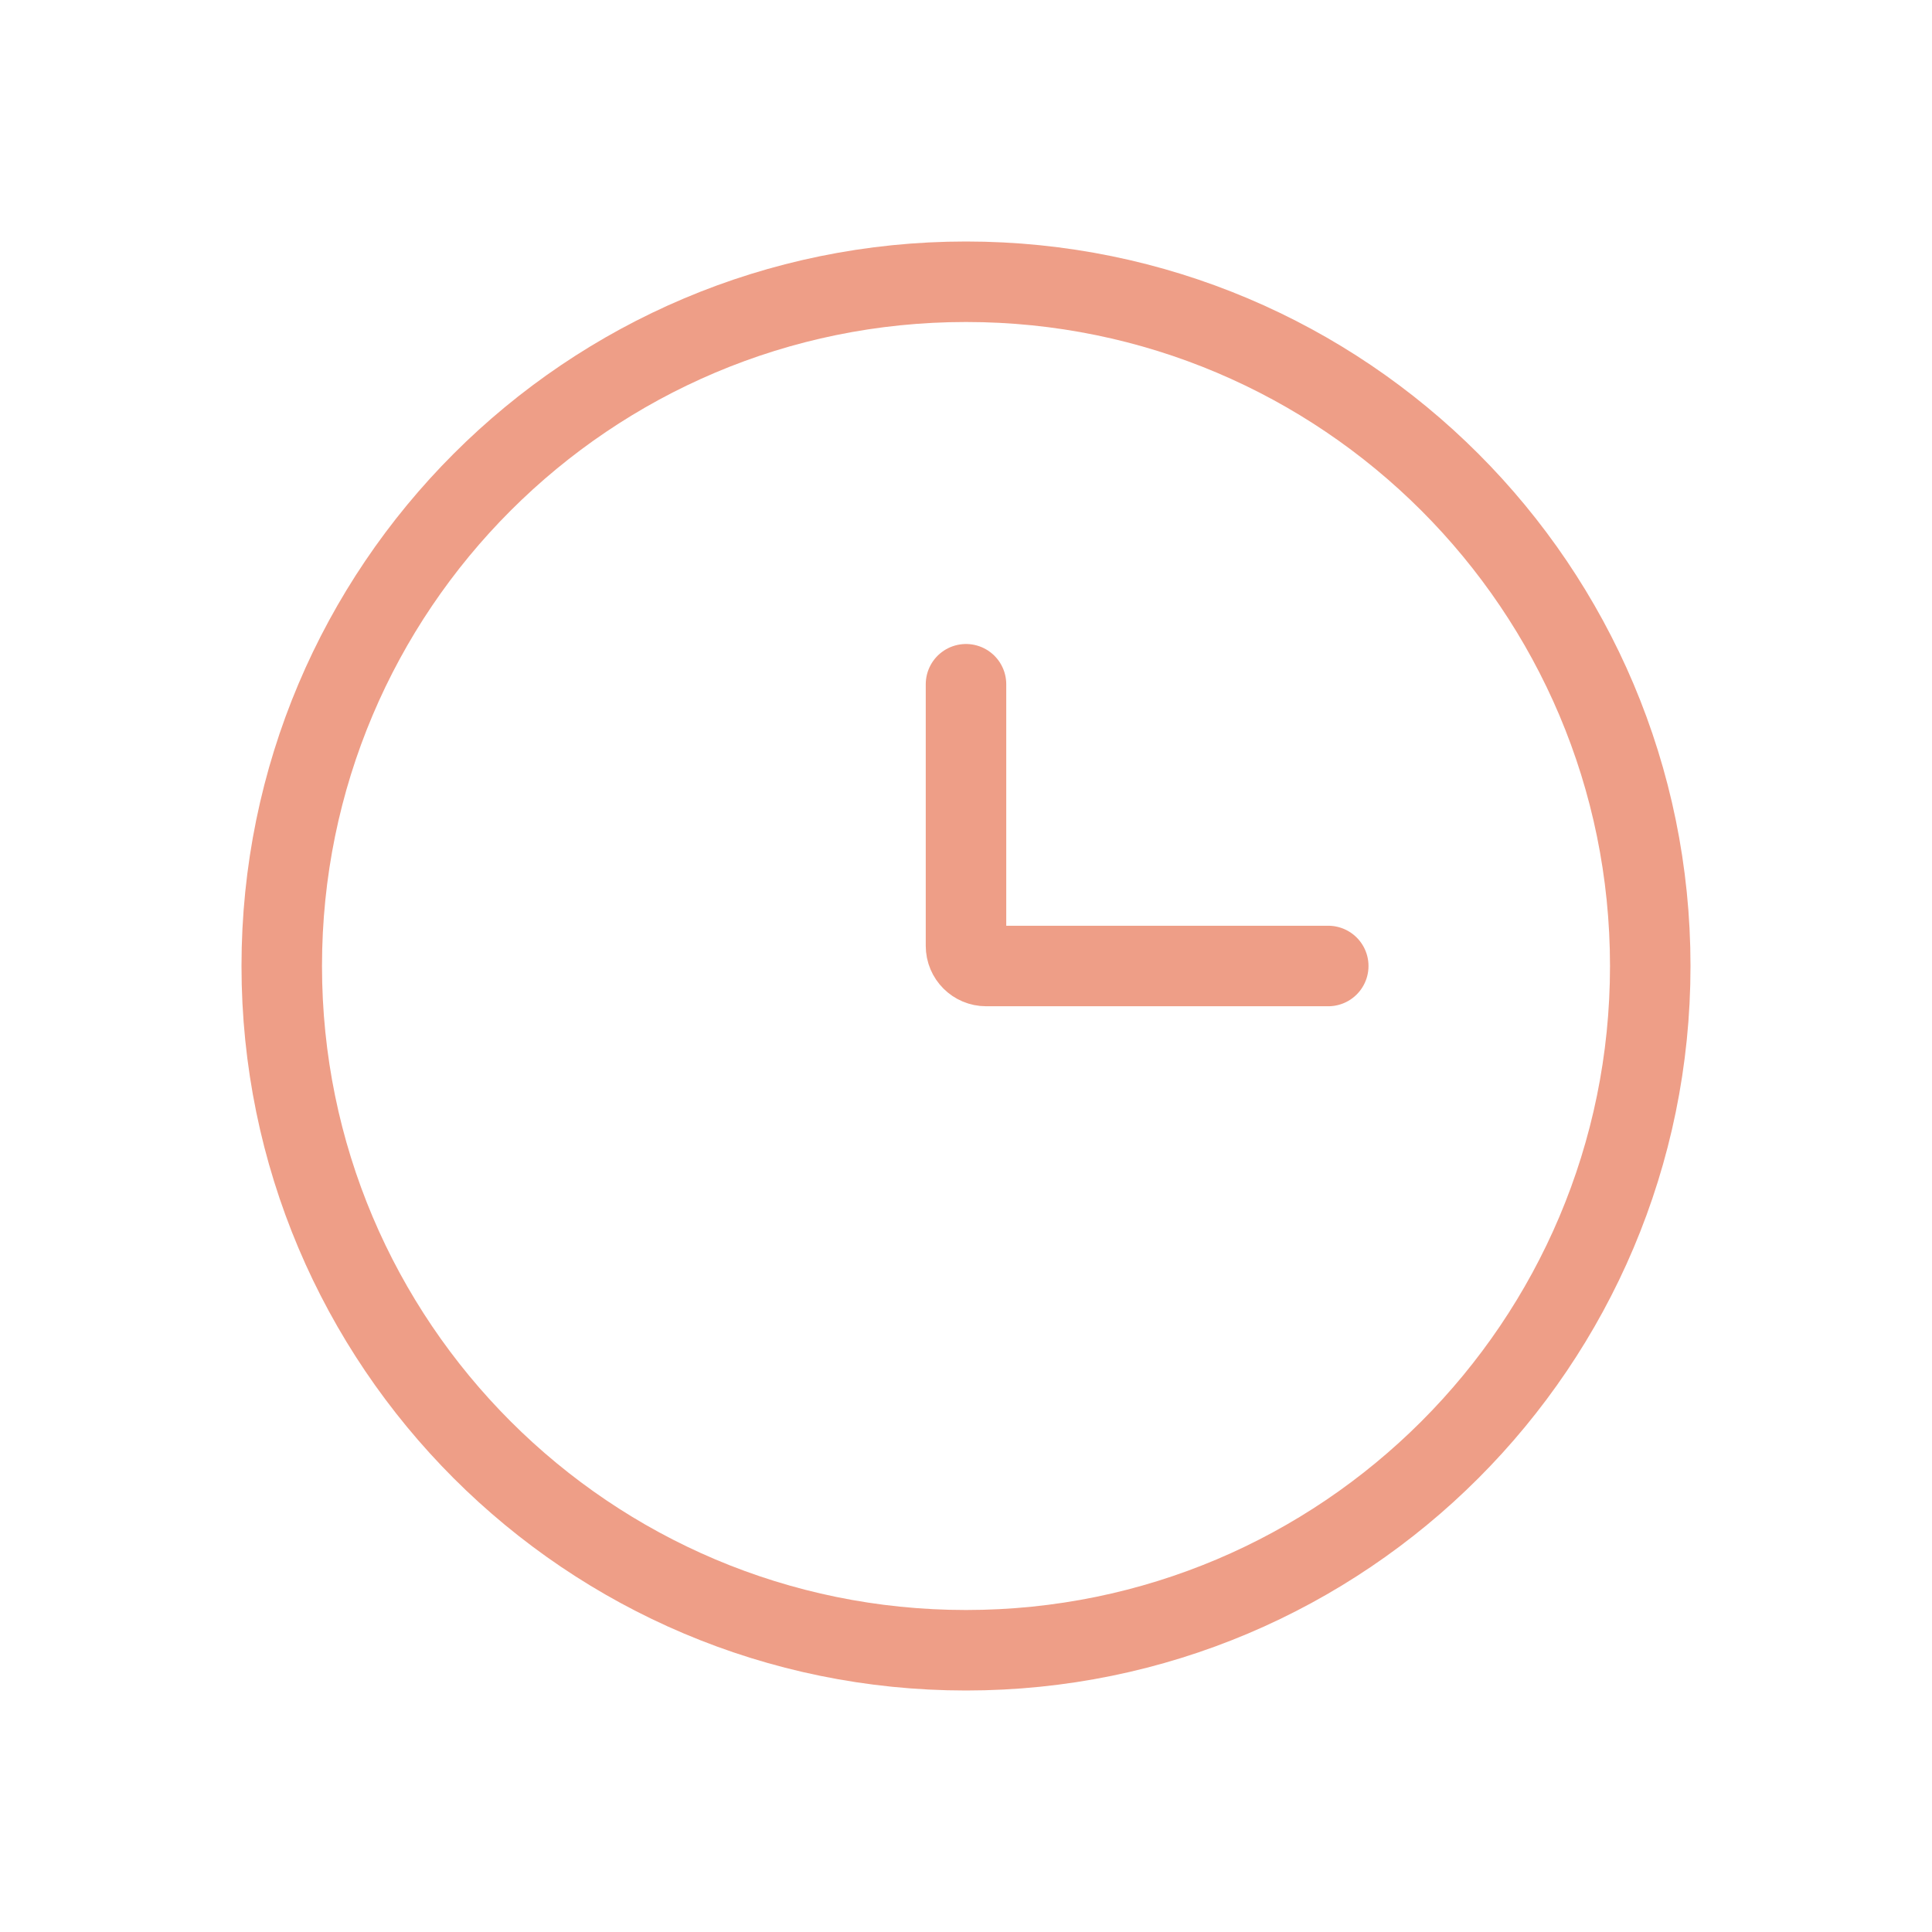
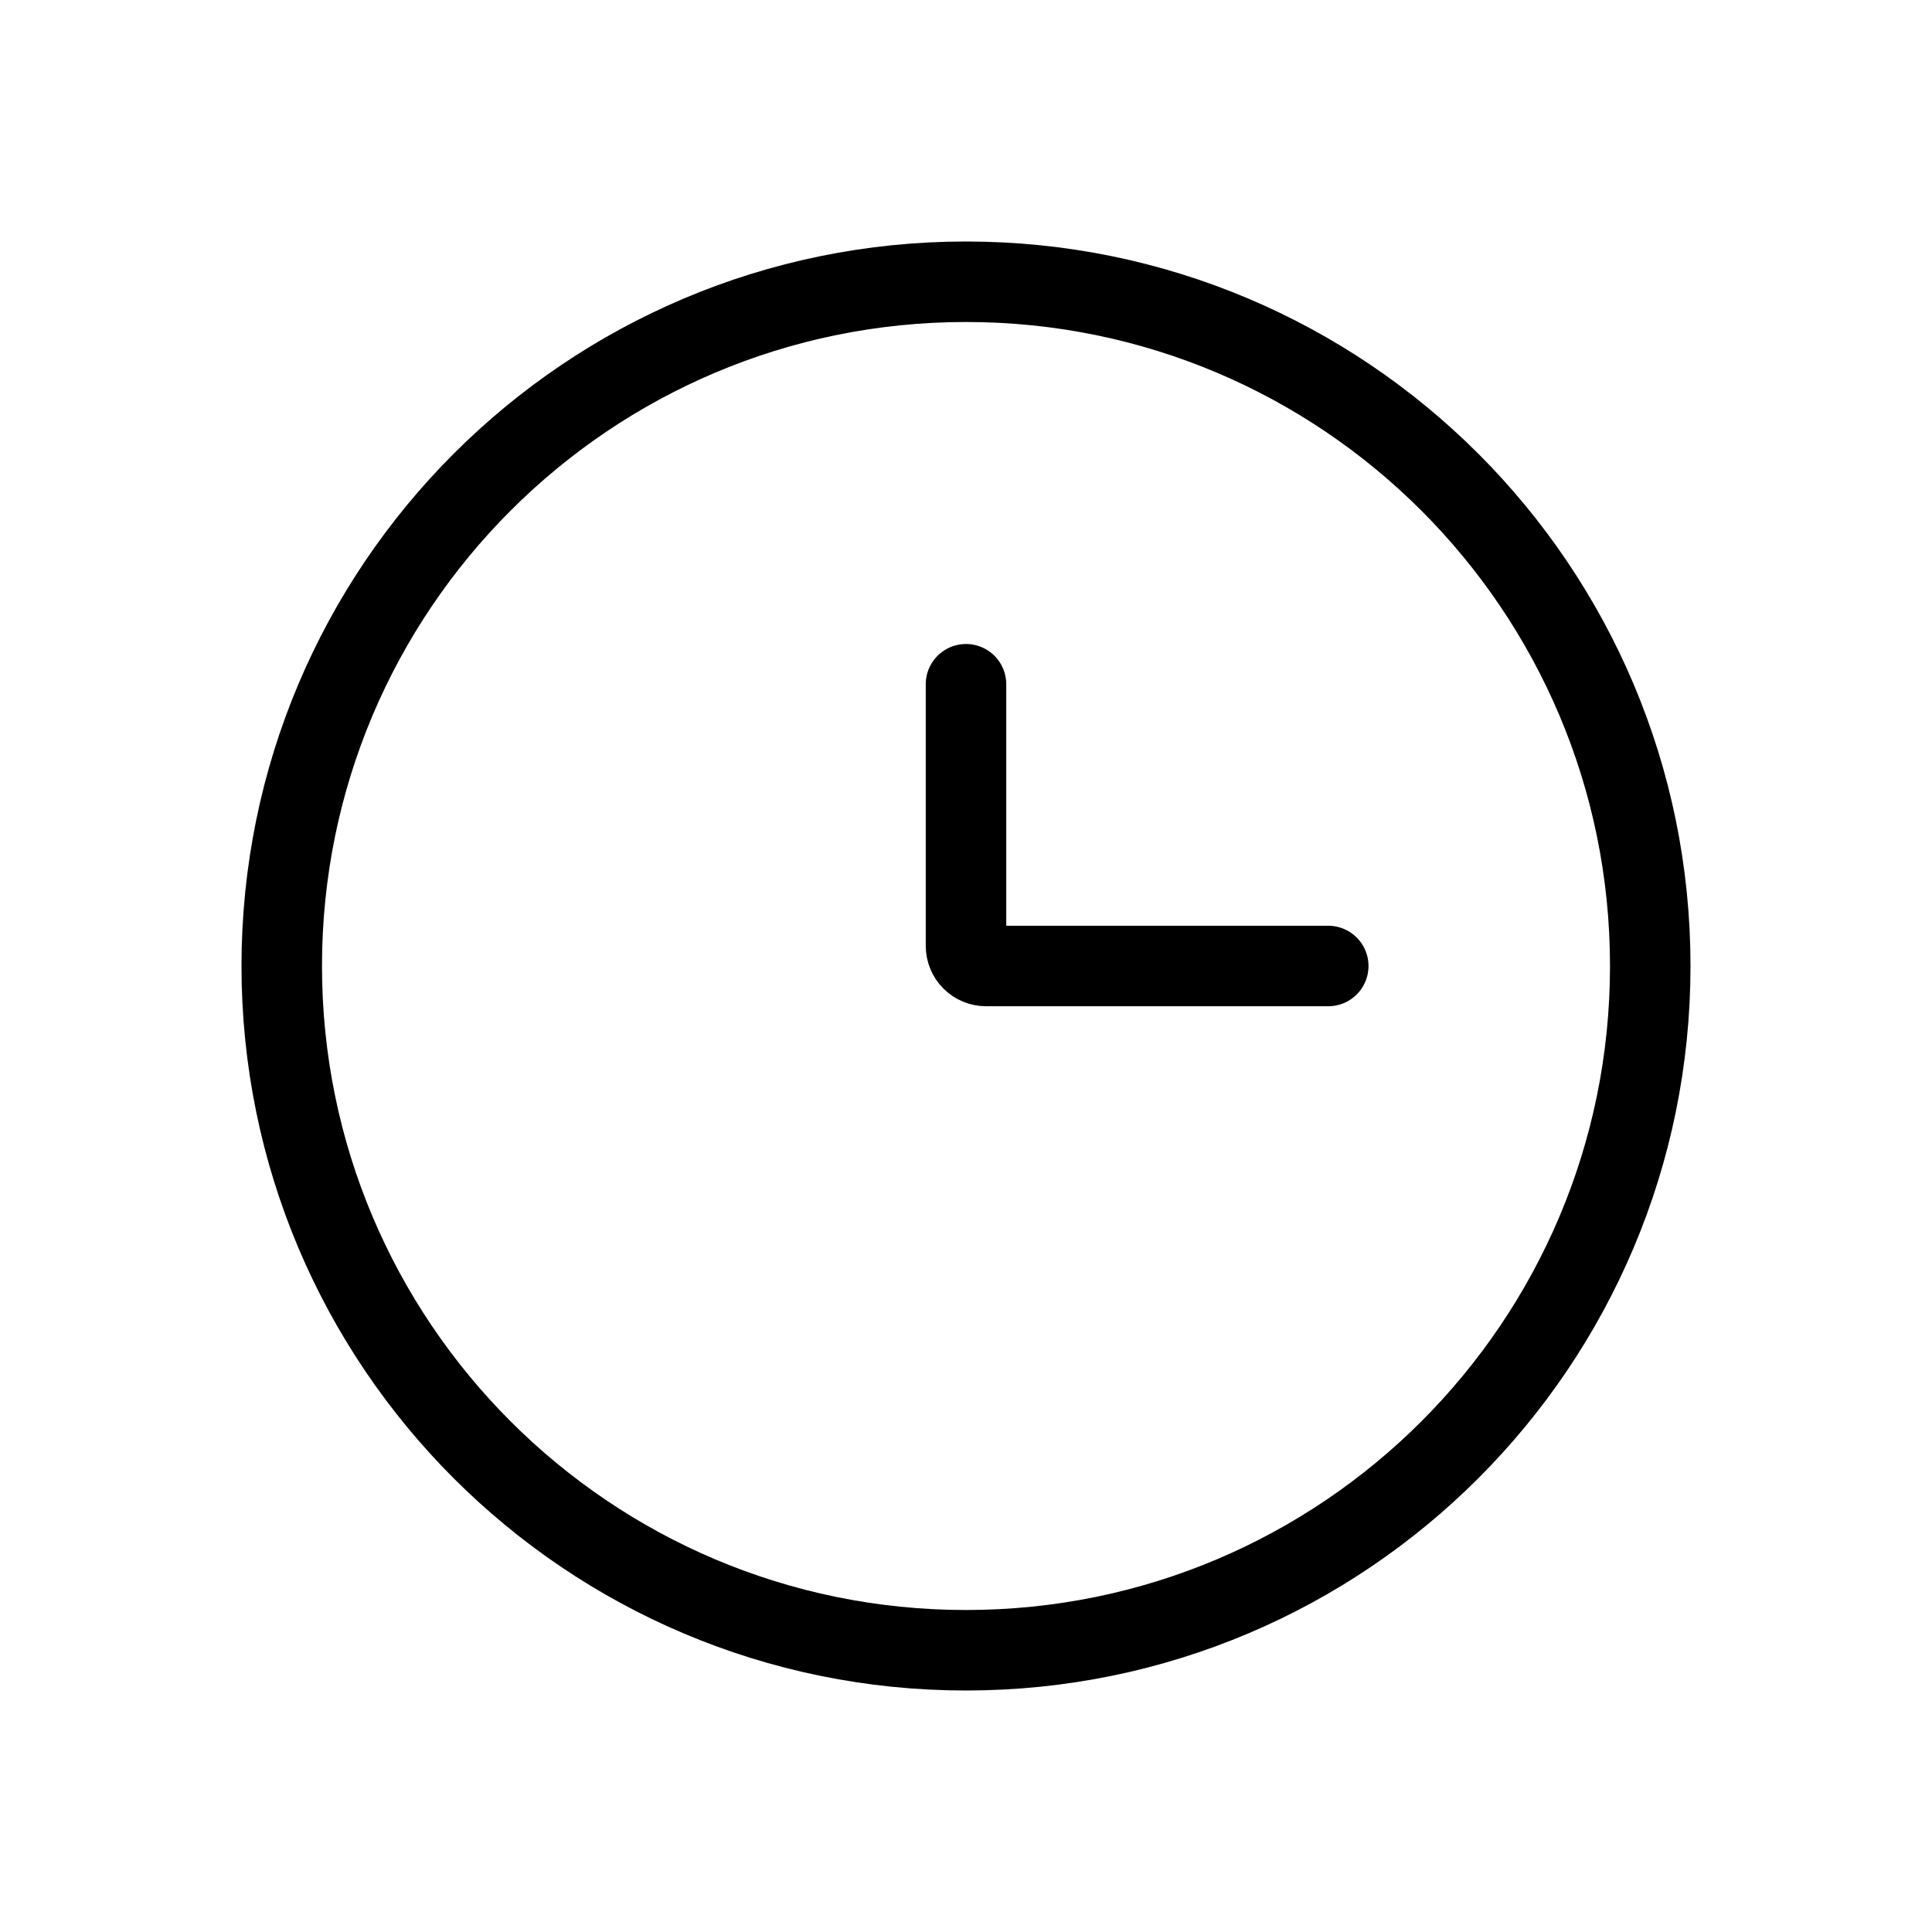
<svg xmlns="http://www.w3.org/2000/svg" width="12" height="12" viewBox="0 0 24 24" fill="none">
-   <circle cx="12" cy="12" r="8.5" stroke="#EE9E87" />
-   <path d="M16.5 12H12.25C12.112 12 12 11.888 12 11.75V8.5" stroke="#EE9E87" stroke-linecap="round" />
+   <circle cx="12" cy="12" r="8.5" stroke="currentcolor" />
+   <path d="M16.5 12H12.25C12.112 12 12 11.888 12 11.75V8.5" stroke="currentcolor" stroke-linecap="round" />
</svg>
